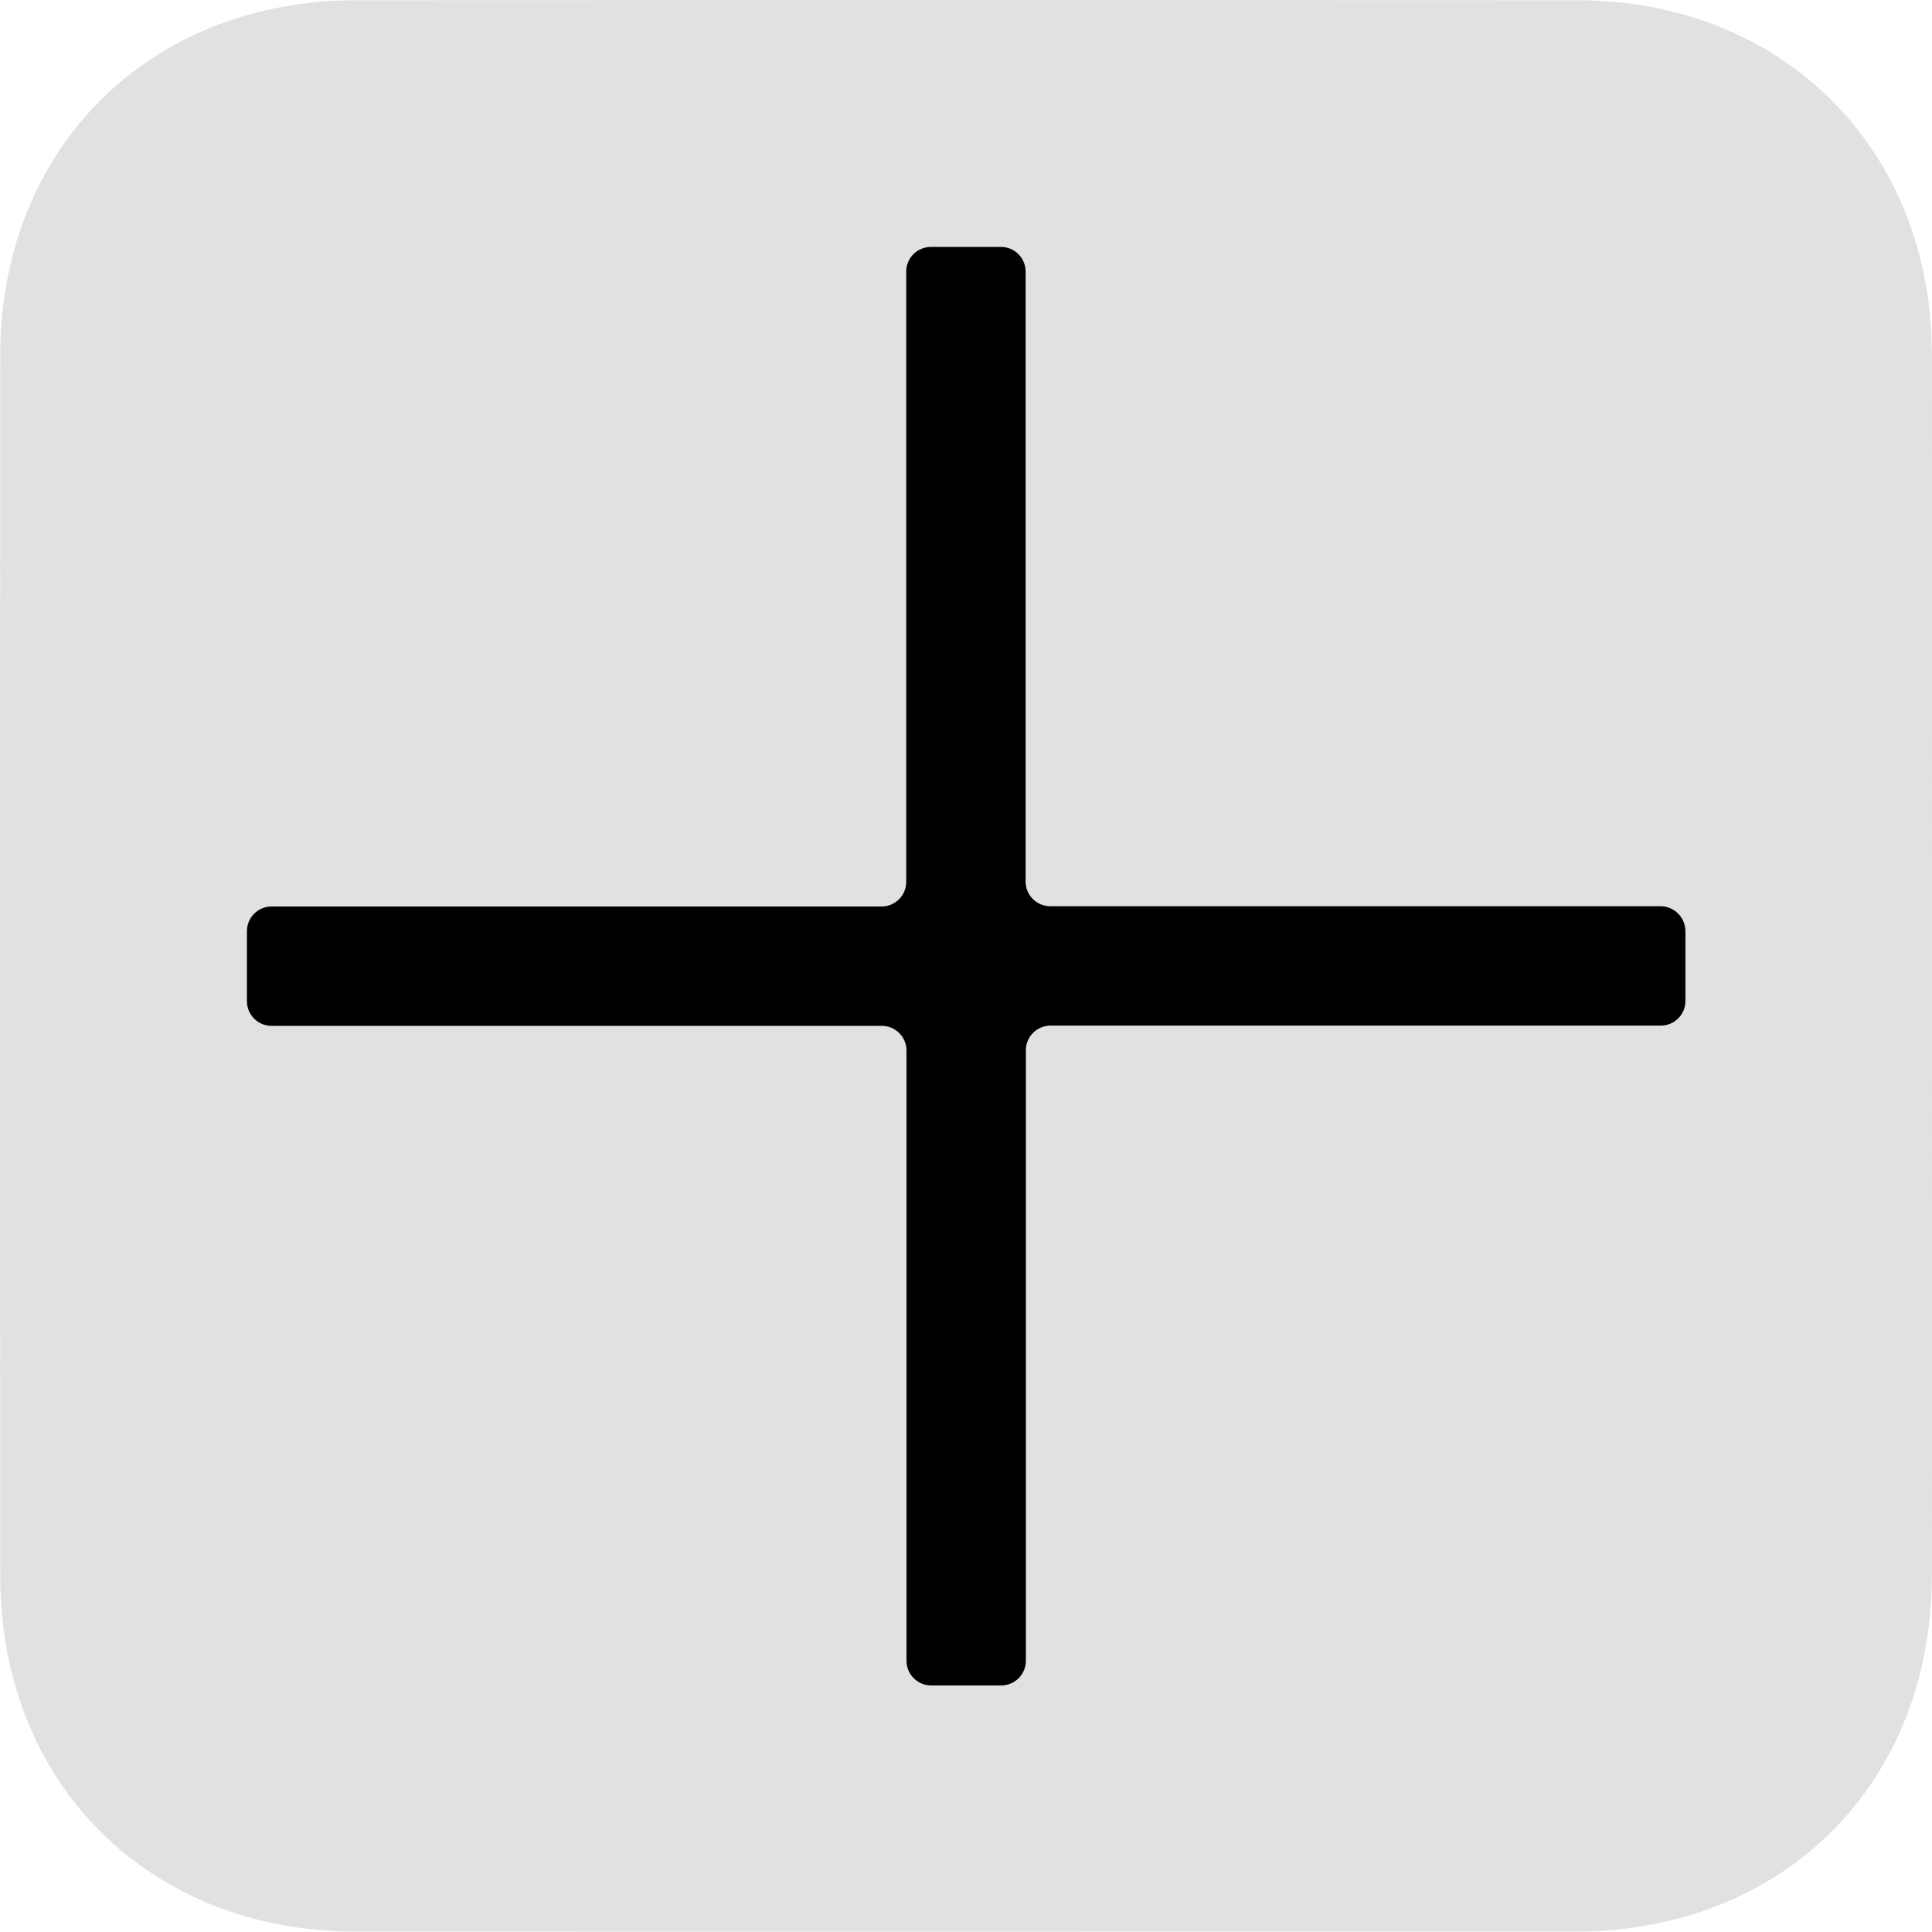
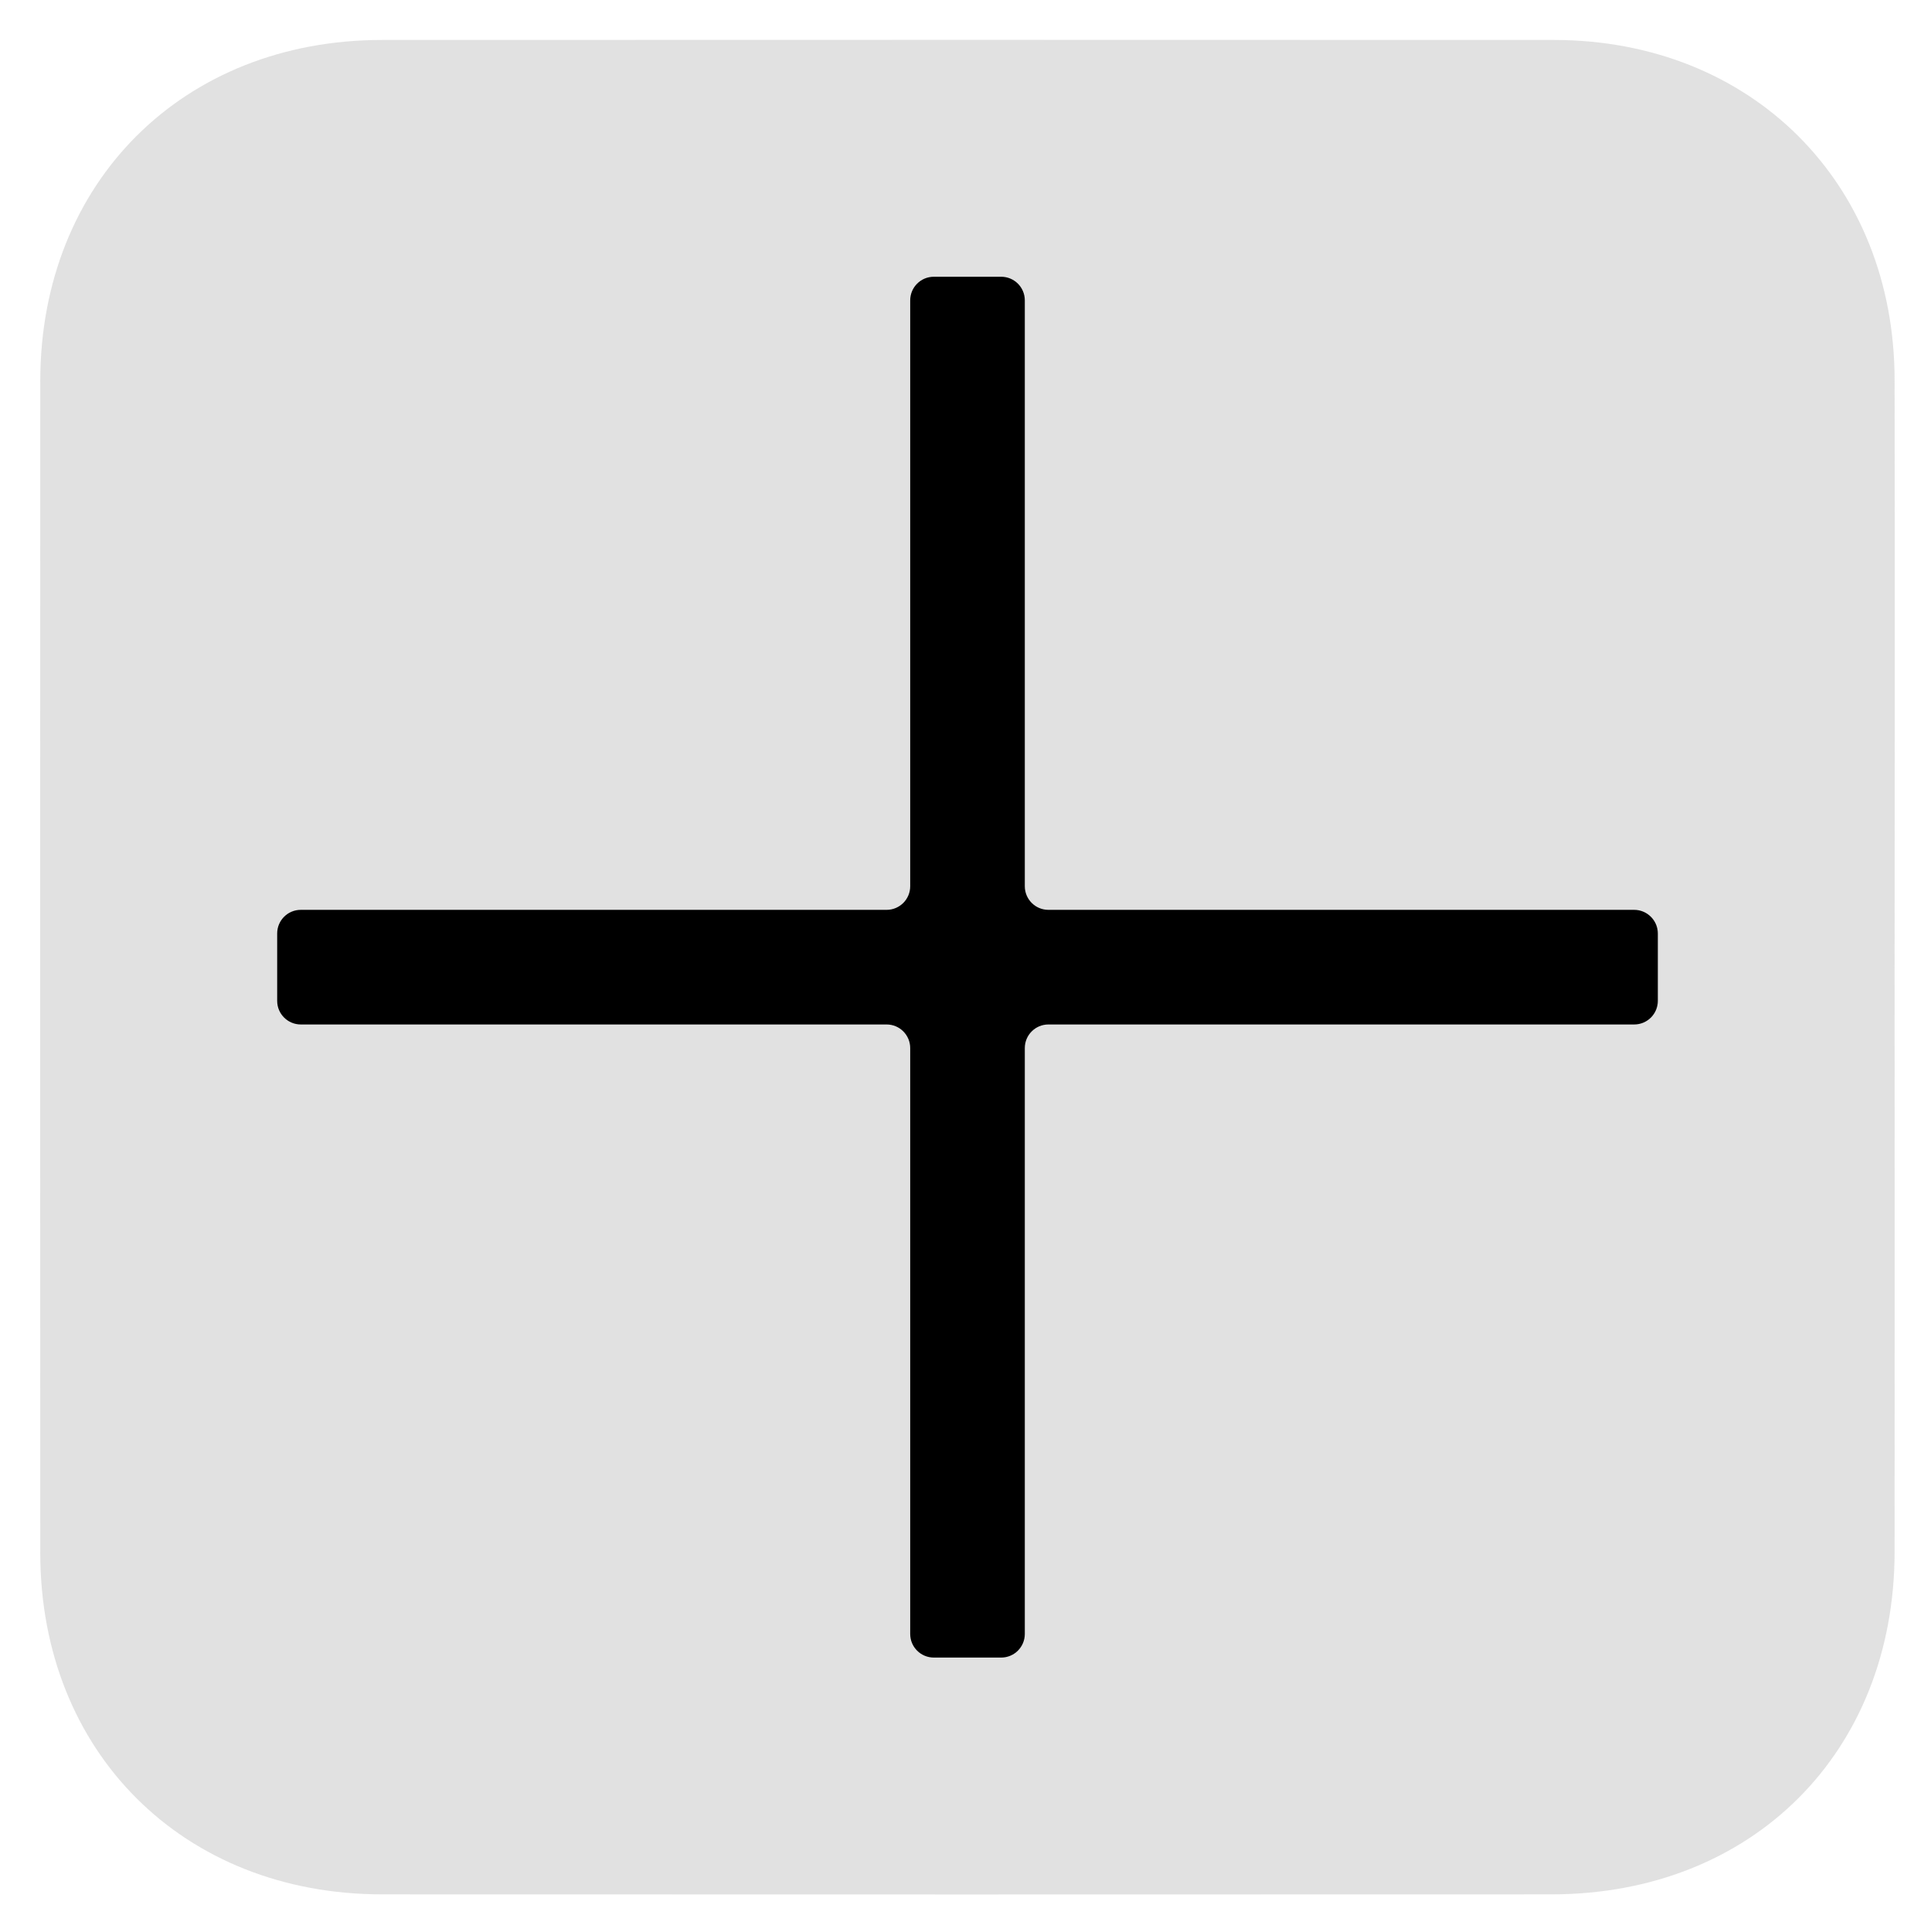
- <svg xmlns="http://www.w3.org/2000/svg" width="75.252" height="75.242" version="1.1" viewBox="0 0 75.252 75.242" xml:space="preserve">
+ <svg xmlns="http://www.w3.org/2000/svg" version="1.1" id="Layer_1" x="0px" y="0px" viewBox="0 0 125.14 125.24" style="enable-background:new 0 0 125.14 125.24;" xml:space="preserve">
  <style type="text/css">
	.st0{opacity:0.74;fill:#D7D7D7;}
</style>
-   <path class="st0" d="m75.248 13.798c-0.01-8-5.81-13.79-13.82-13.79-15.85-0.01-31.7-0.01-47.55 0-8.08 0-13.87 5.78-13.87 13.84-0.01 15.85-0.01 31.7 0 47.55 0 8.07 5.79 13.84 13.87 13.84 15.82 0.01 31.63 0 47.45 0 8.15 0 13.92-5.76 13.92-13.9 0.01-7.87 0-15.75 0-23.62 0-7.97 0.01-15.94 0-23.92z" fill="#d7d7d7" opacity=".74" />
-   <path d="m64.678 35.298h-23.77c-0.53 0-0.96-0.43-0.96-0.96v-23.76c0-0.53-0.43-0.96-0.96-0.96h-2.73c-0.53 0-0.96 0.43-0.96 0.96v23.77c0 0.53-0.43 0.96-0.96 0.96h-23.76c-0.53 0-0.96 0.43-0.96 0.96v2.73c0 0.53 0.43 0.96 0.96 0.96h23.77c0.53 0 0.96 0.43 0.96 0.96v23.77c0 0.53 0.43 0.96 0.96 0.96h2.73c0.53 0 0.96-0.43 0.96-0.96v-23.78c0-0.53 0.43-0.96 0.96-0.96h23.77c0.53 0 0.96-0.43 0.96-0.96v-2.73c-0.01-0.53-0.44-0.96-0.97-0.96z" />
+   <path class="st0" d="M122.83,24.63c-0.01-12.78-9.28-22.03-22.08-22.04c-25.33-0.01-50.65-0.01-75.98,0  c-12.91,0-22.16,9.23-22.16,22.12c-0.01,25.32-0.01,50.65,0,75.97c0.01,12.89,9.25,22.12,22.16,22.12c25.27,0.01,50.54,0.01,75.81,0  c13.02,0,22.24-9.2,22.25-22.2c0.01-12.58,0-25.16,0-37.74C122.84,50.12,122.85,37.37,122.83,24.63z" />
+   <path d="M105.95,58.98H67.97c-0.85,0-1.53-0.69-1.53-1.53V19.47c0-0.85-0.69-1.53-1.53-1.53h-4.37c-0.85,0-1.53,0.69-1.53,1.53  v37.98c0,0.85-0.69,1.53-1.53,1.53H19.5c-0.85,0-1.53,0.69-1.53,1.53v4.37c0,0.85,0.69,1.53,1.53,1.53h37.98  c0.85,0,1.53,0.69,1.53,1.53v37.98c0,0.85,0.69,1.53,1.53,1.53h4.37c0.85,0,1.53-0.69,1.53-1.53V67.94c0-0.85,0.69-1.53,1.53-1.53  h37.98c0.85,0,1.53-0.69,1.53-1.53v-4.37C107.48,59.67,106.79,58.98,105.95,58.98z" />
</svg>
